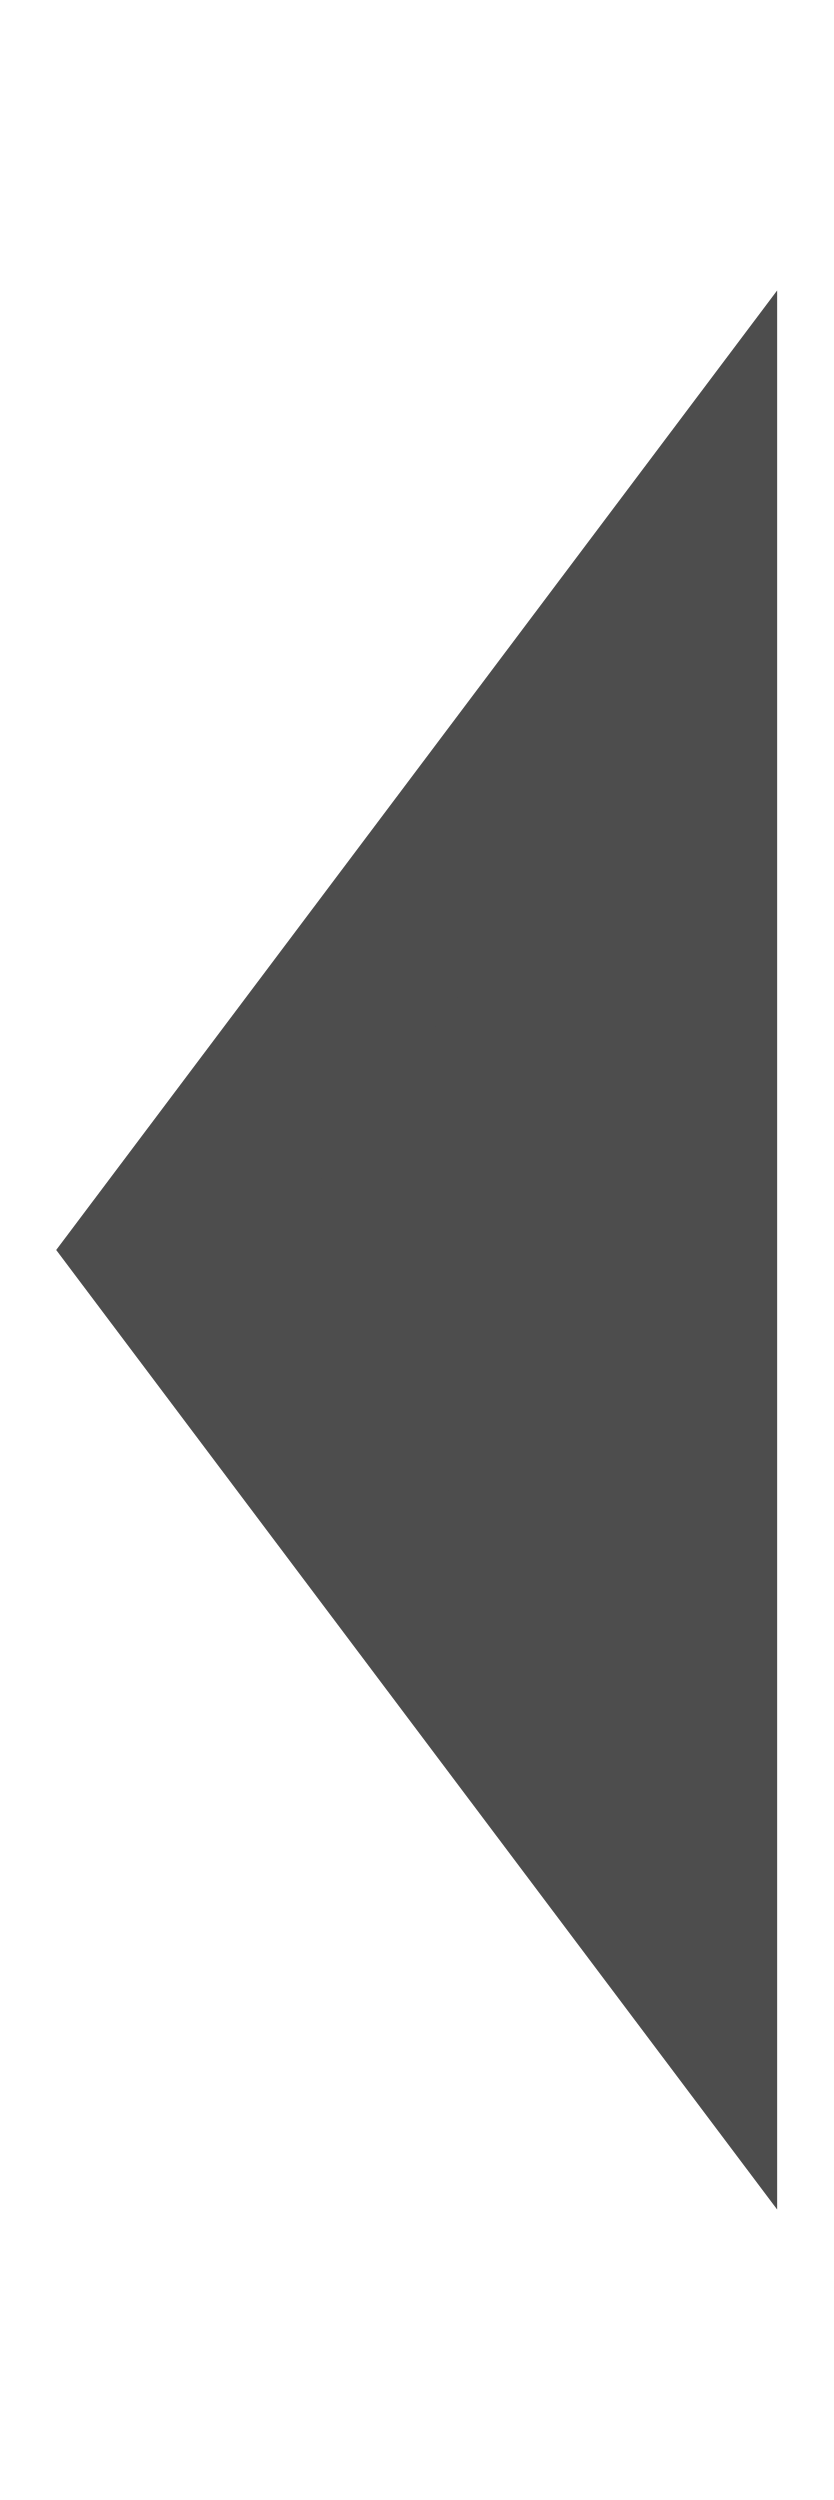
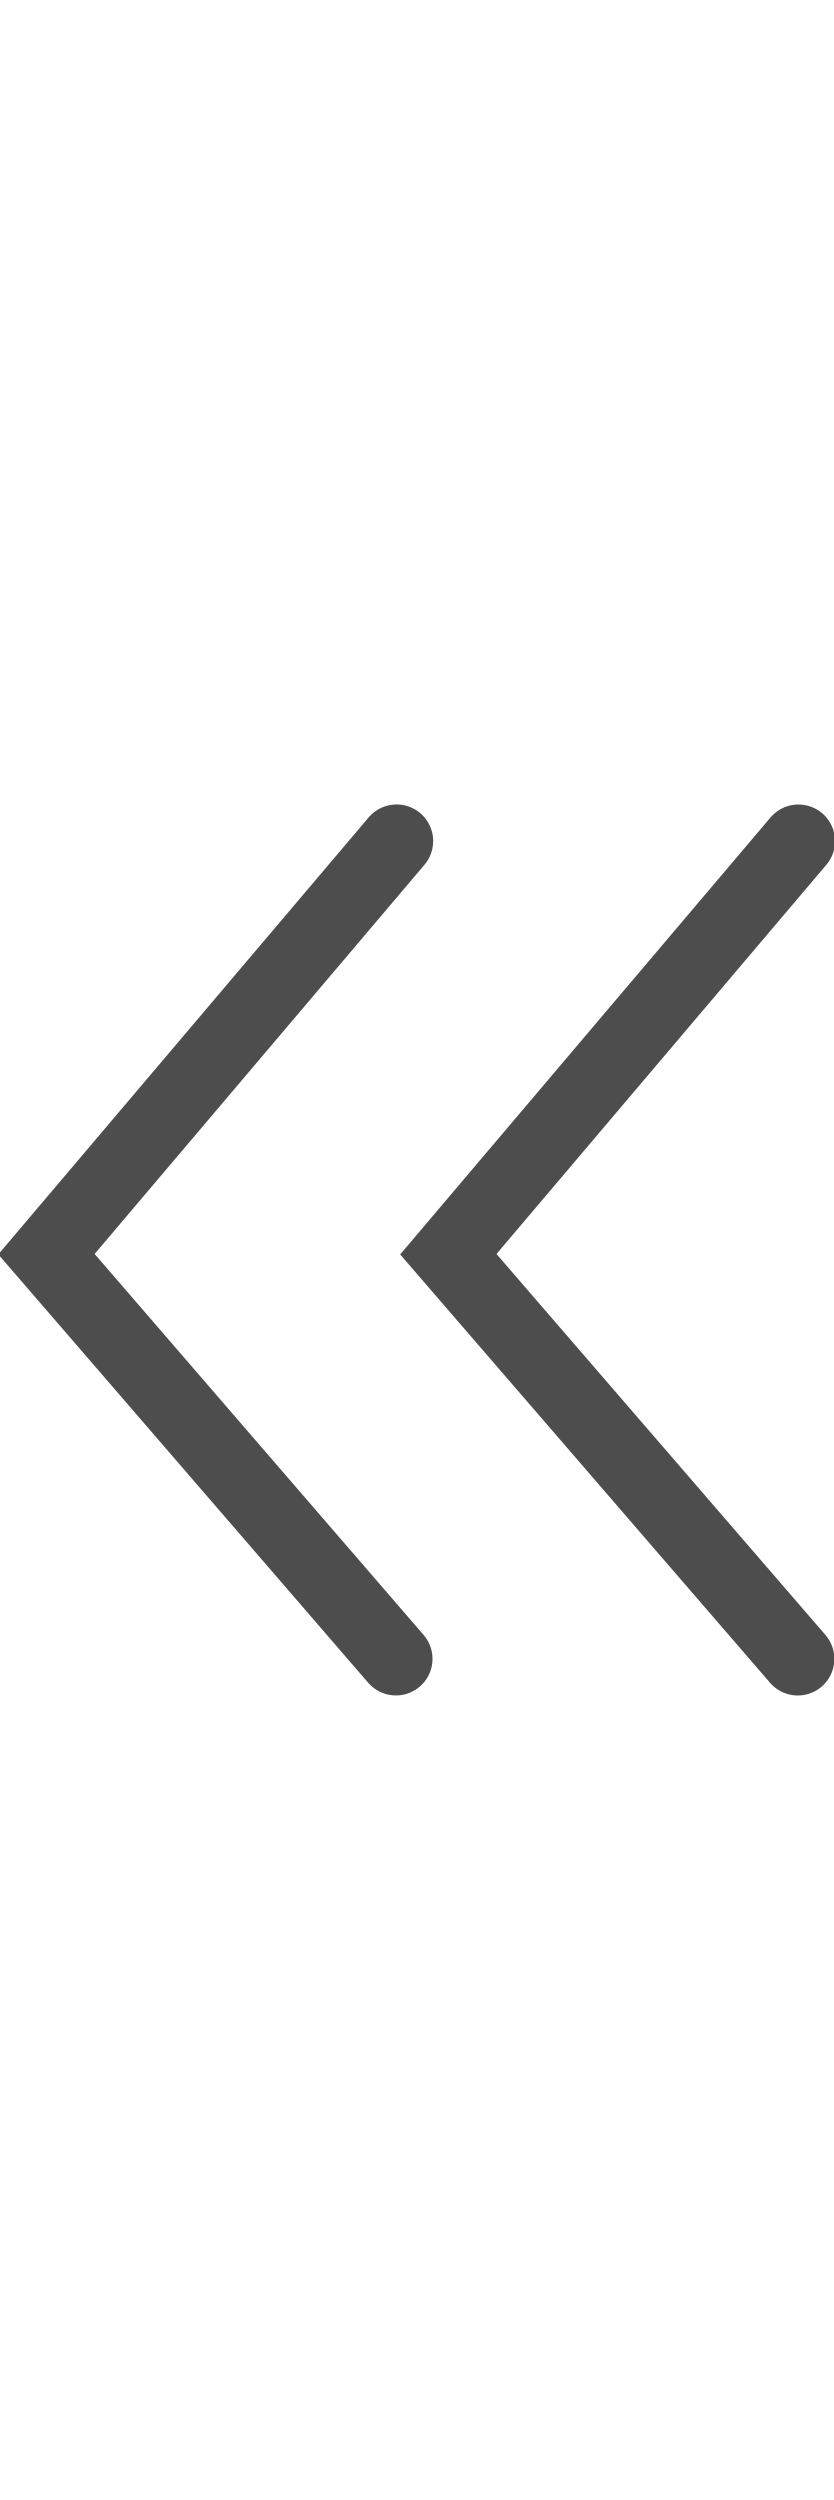
<svg xmlns="http://www.w3.org/2000/svg" enable-background="new 0 0 128 128" height="150" id="Layer_1" version="1.1" viewBox="0 0 50 150" width="50" xml:space="preserve">
  <defs id="defs17" />
-   <path style="opacity:1;fill:#4d4d4d;fill-opacity:1;stroke:#4d4d4d;stroke-width:10;stroke-linecap:round;stroke-miterlimit:4;stroke-dasharray:none;stroke-opacity:1" id="path1092" d="m 64.838,77.254 -53.177,30.702 0,-61.404 z" transform="matrix(-0.6344869,0,0,1.462615,50.85515,-37.99351)" />
+   <g id="g1" transform="translate(-44.77535)">
+     <path style="fill:none;stroke:#4d4d4d;stroke-width:4.392;stroke-linecap:round;stroke-dasharray:none;stroke-opacity:1" d="M 68.529,99.531 47.563,75.25 68.57,50.464" id="path1-8" />
+     <path style="fill:none;stroke:#4d4d4d;stroke-width:4.392;stroke-linecap:round;stroke-dasharray:none;stroke-opacity:1" d="M 92.641,99.534 71.675,75.253 92.682,50.466" id="path1-8-8" />
+   </g>
</svg>
